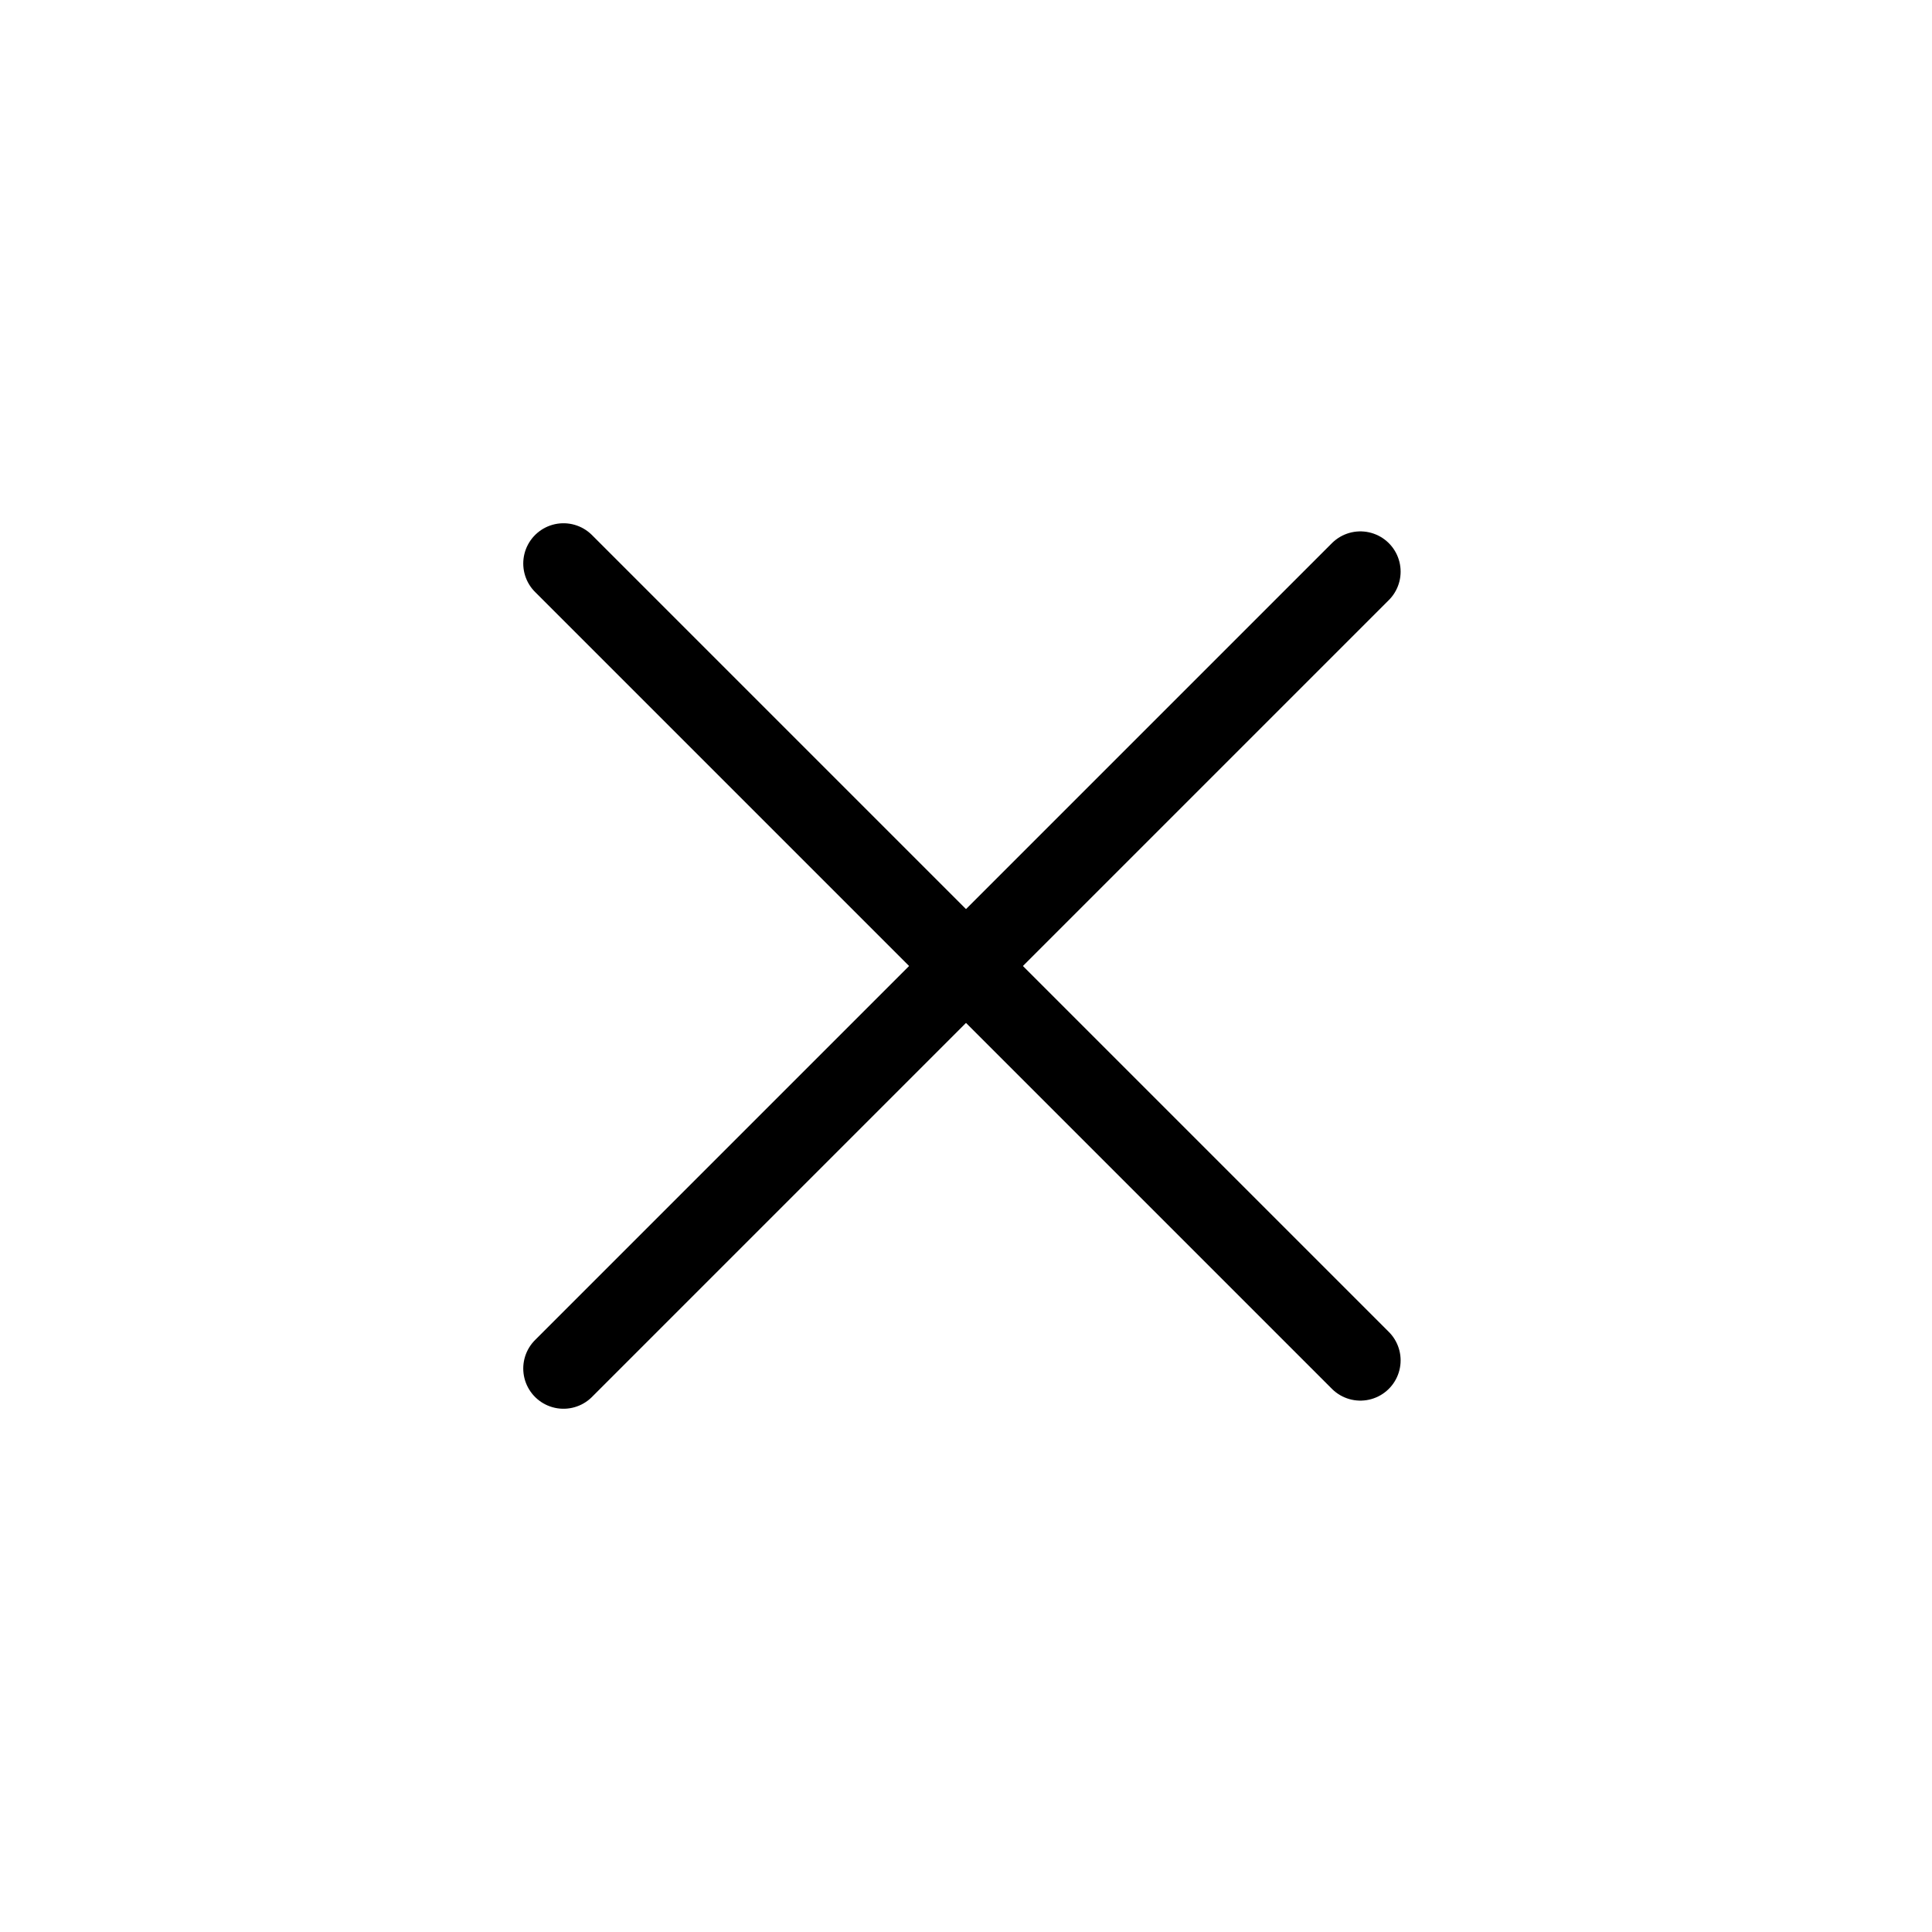
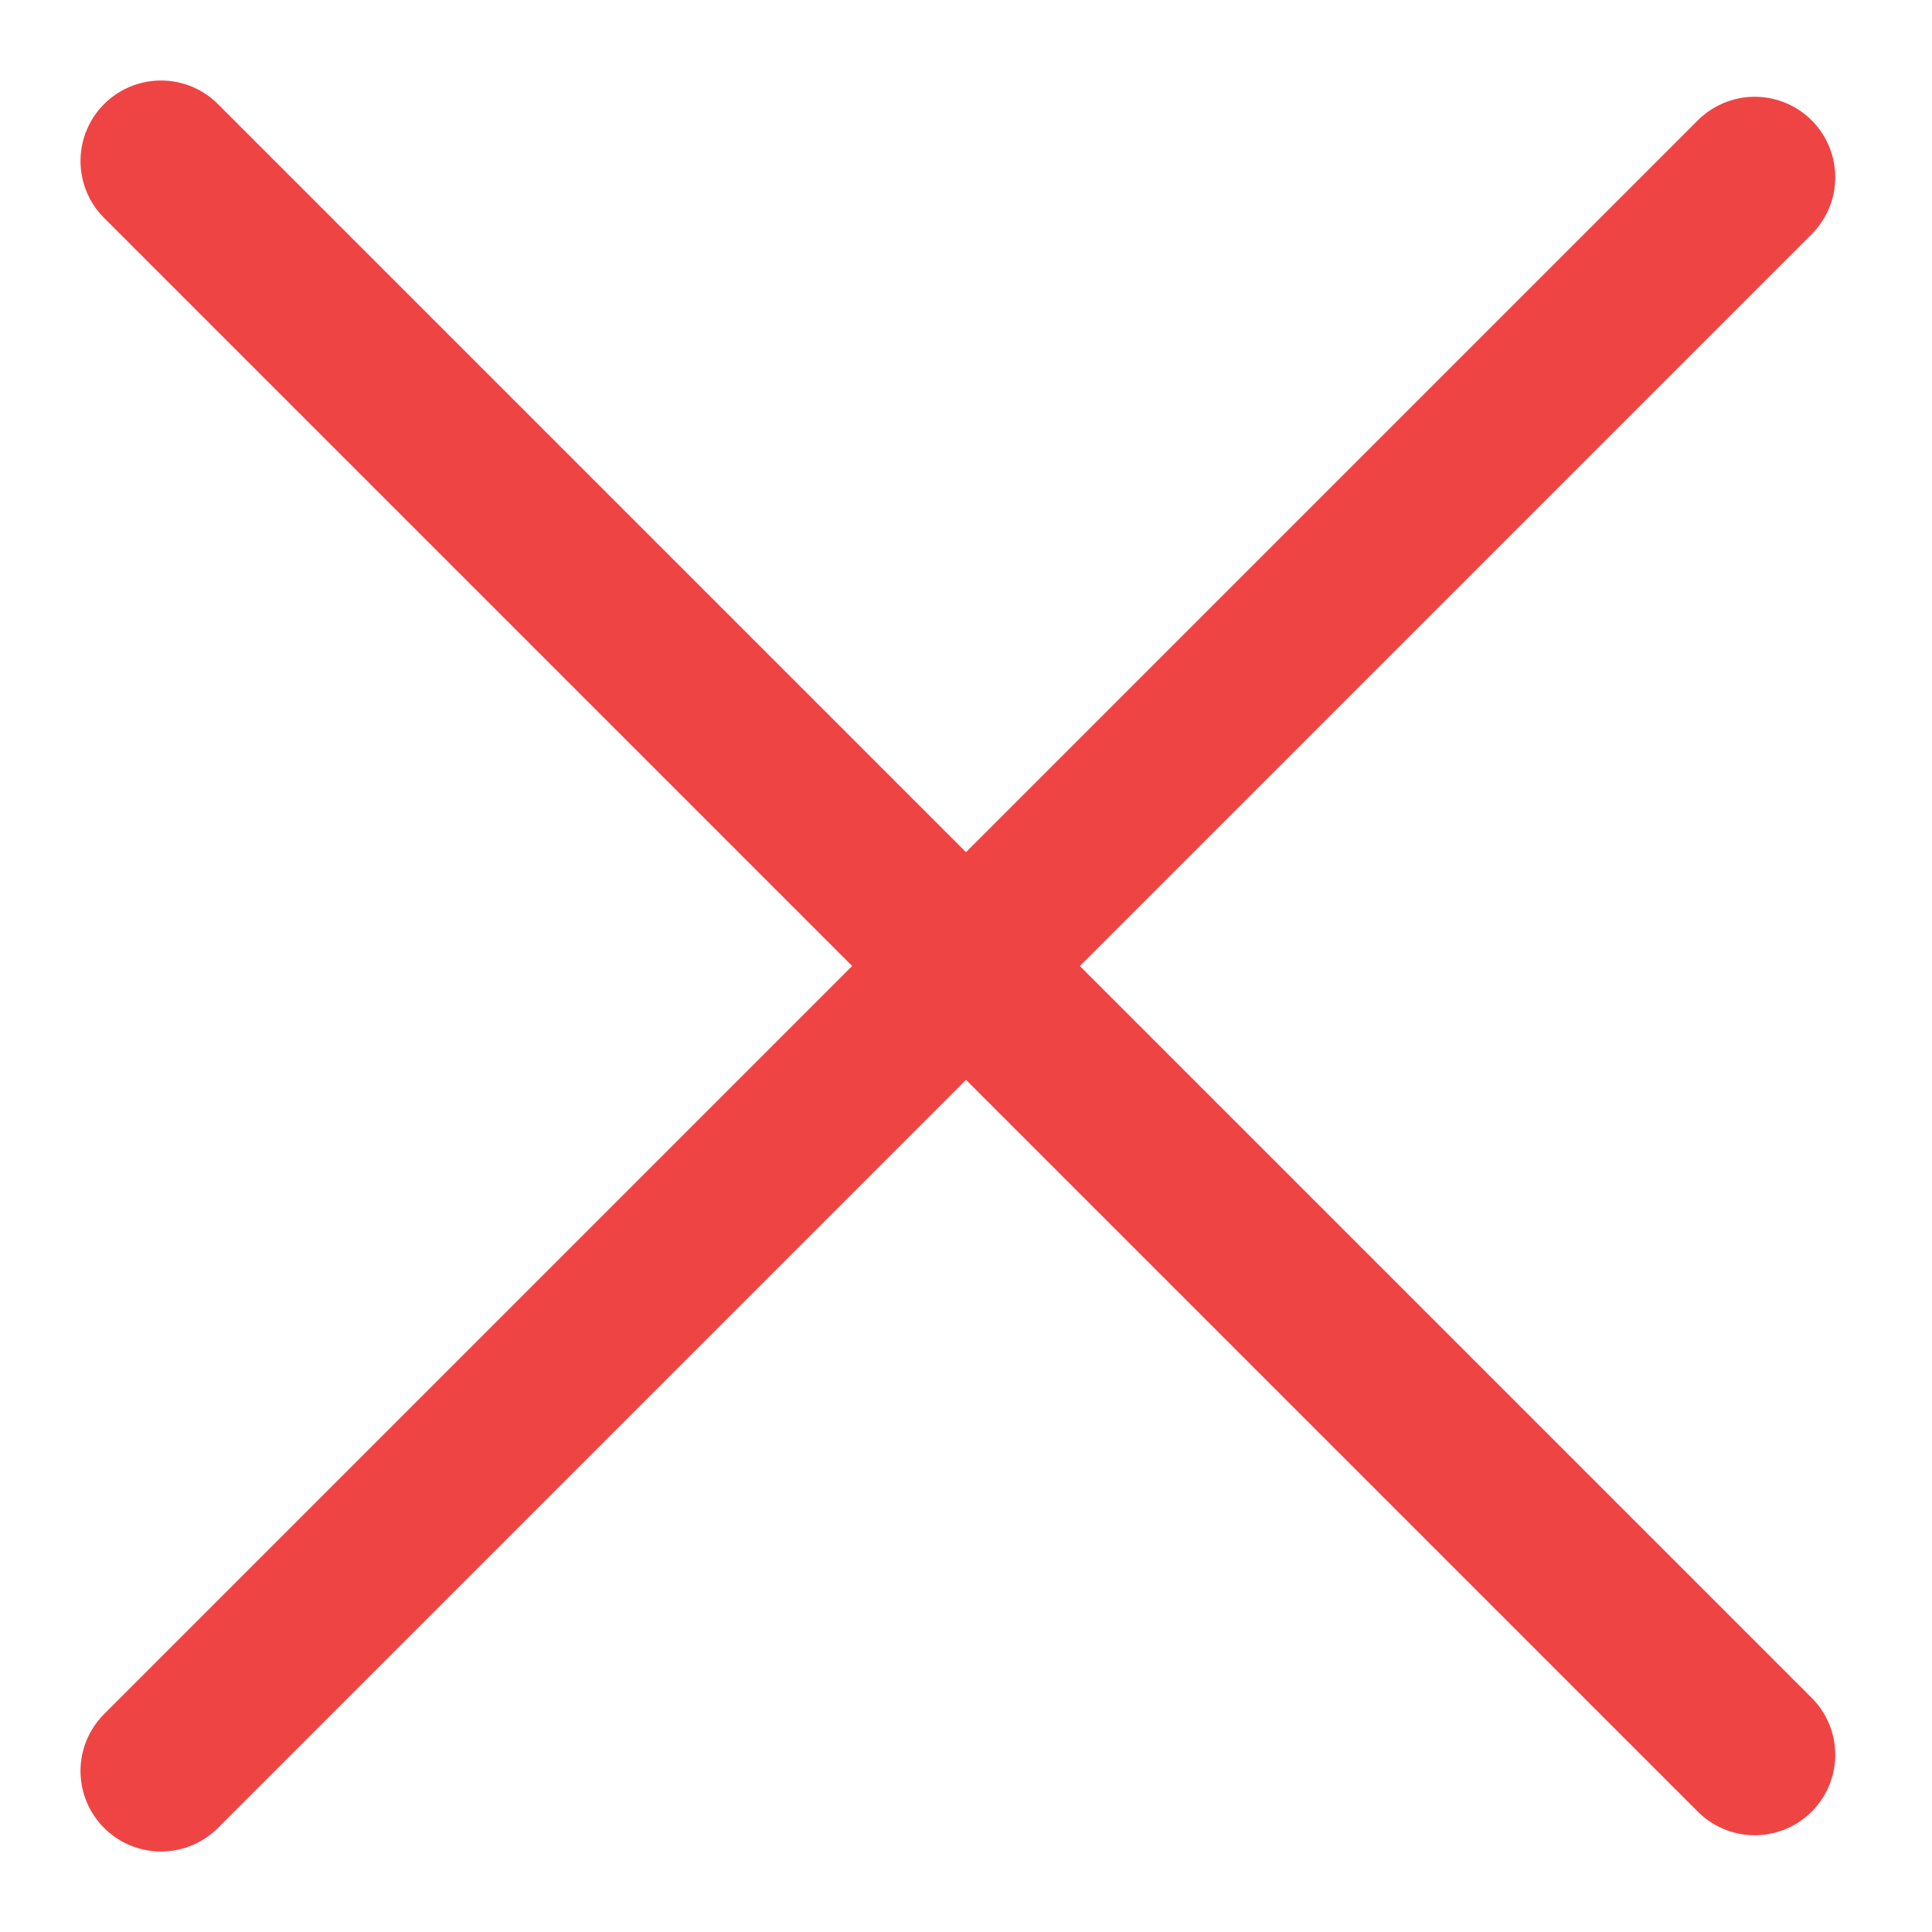
- <svg xmlns="http://www.w3.org/2000/svg" width="800px" height="800px" viewBox="0 0 24 24" fill="none">
-   <path d="M7 17L16.899 7.101" stroke="#000000" stroke-linecap="round" stroke-linejoin="round" />
-   <path d="M7 7L16.899 16.899" stroke="#000000" stroke-linecap="round" stroke-linejoin="round" />
+ <svg xmlns="http://www.w3.org/2000/svg" width="100%" height="100%" viewBox="6 6 12 12" fill="none" style="display:block; margin:auto;" preserveAspectRatio="xMidYMid meet">
+   <path d="M7 17L16.899 7.101" stroke="#ef4444" stroke-linecap="round" stroke-linejoin="round" />
+   <path d="M7 7L16.899 16.899" stroke="#ef4444" stroke-linecap="round" stroke-linejoin="round" />
</svg>
